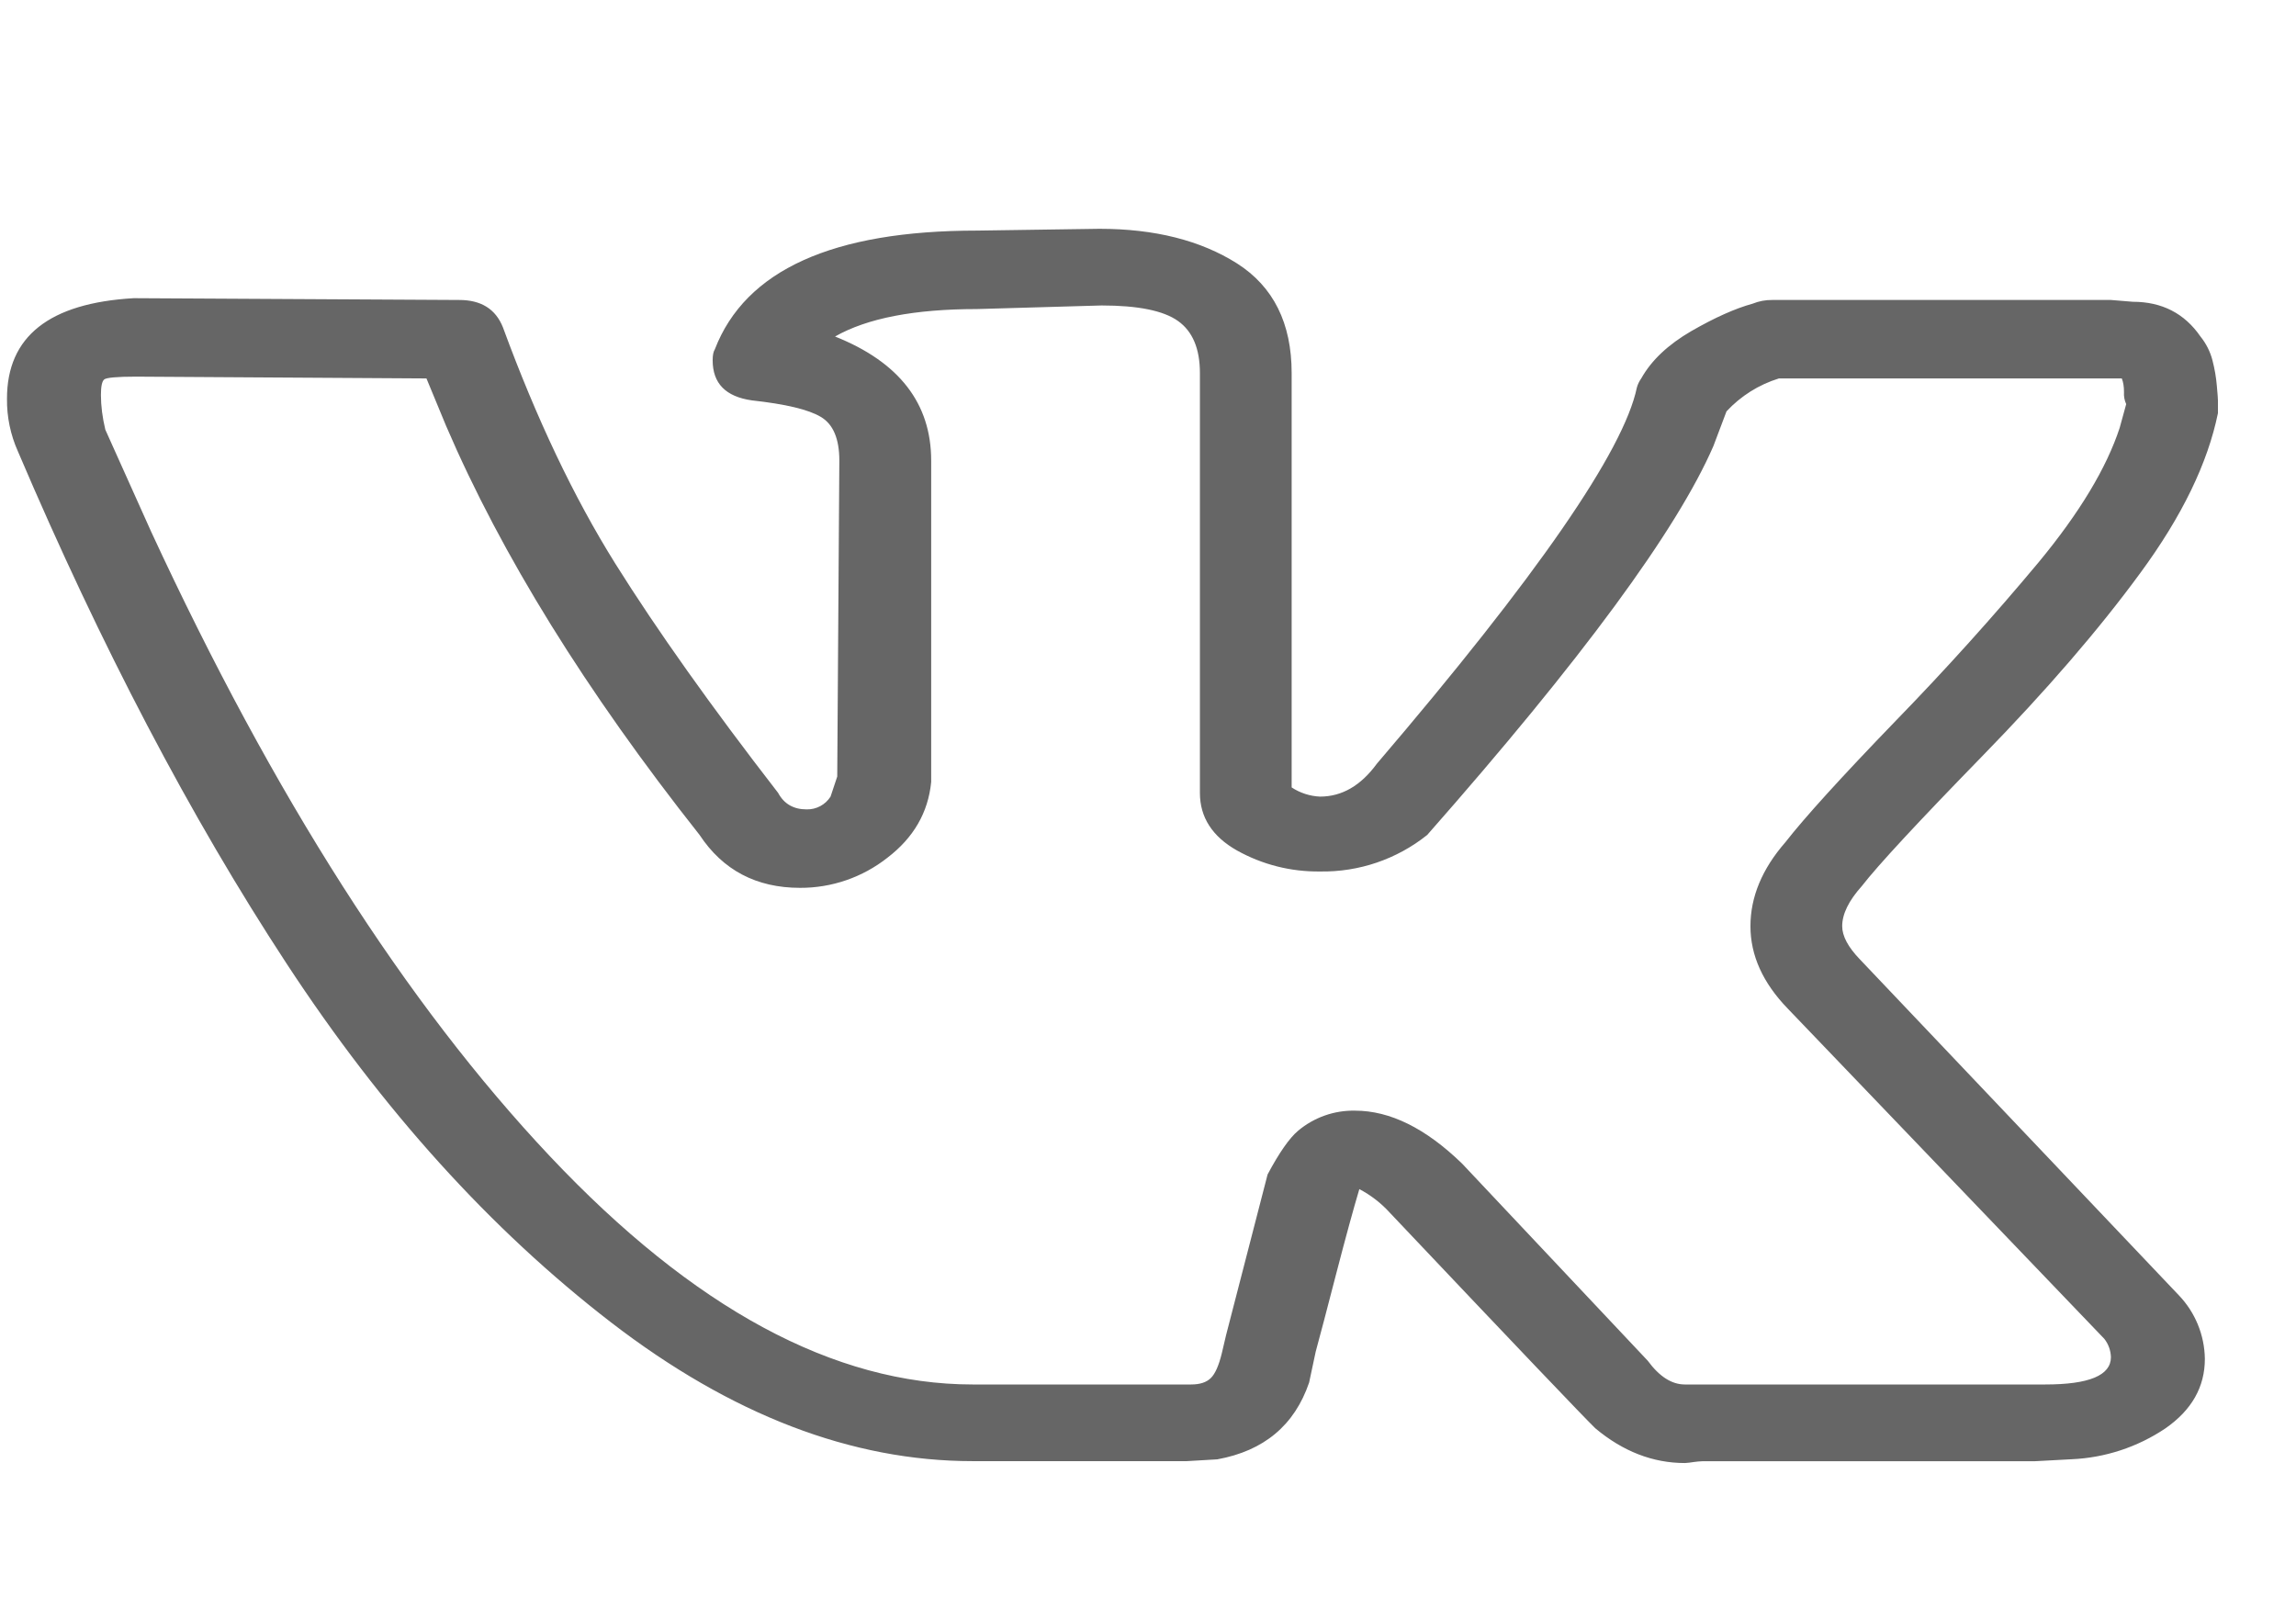
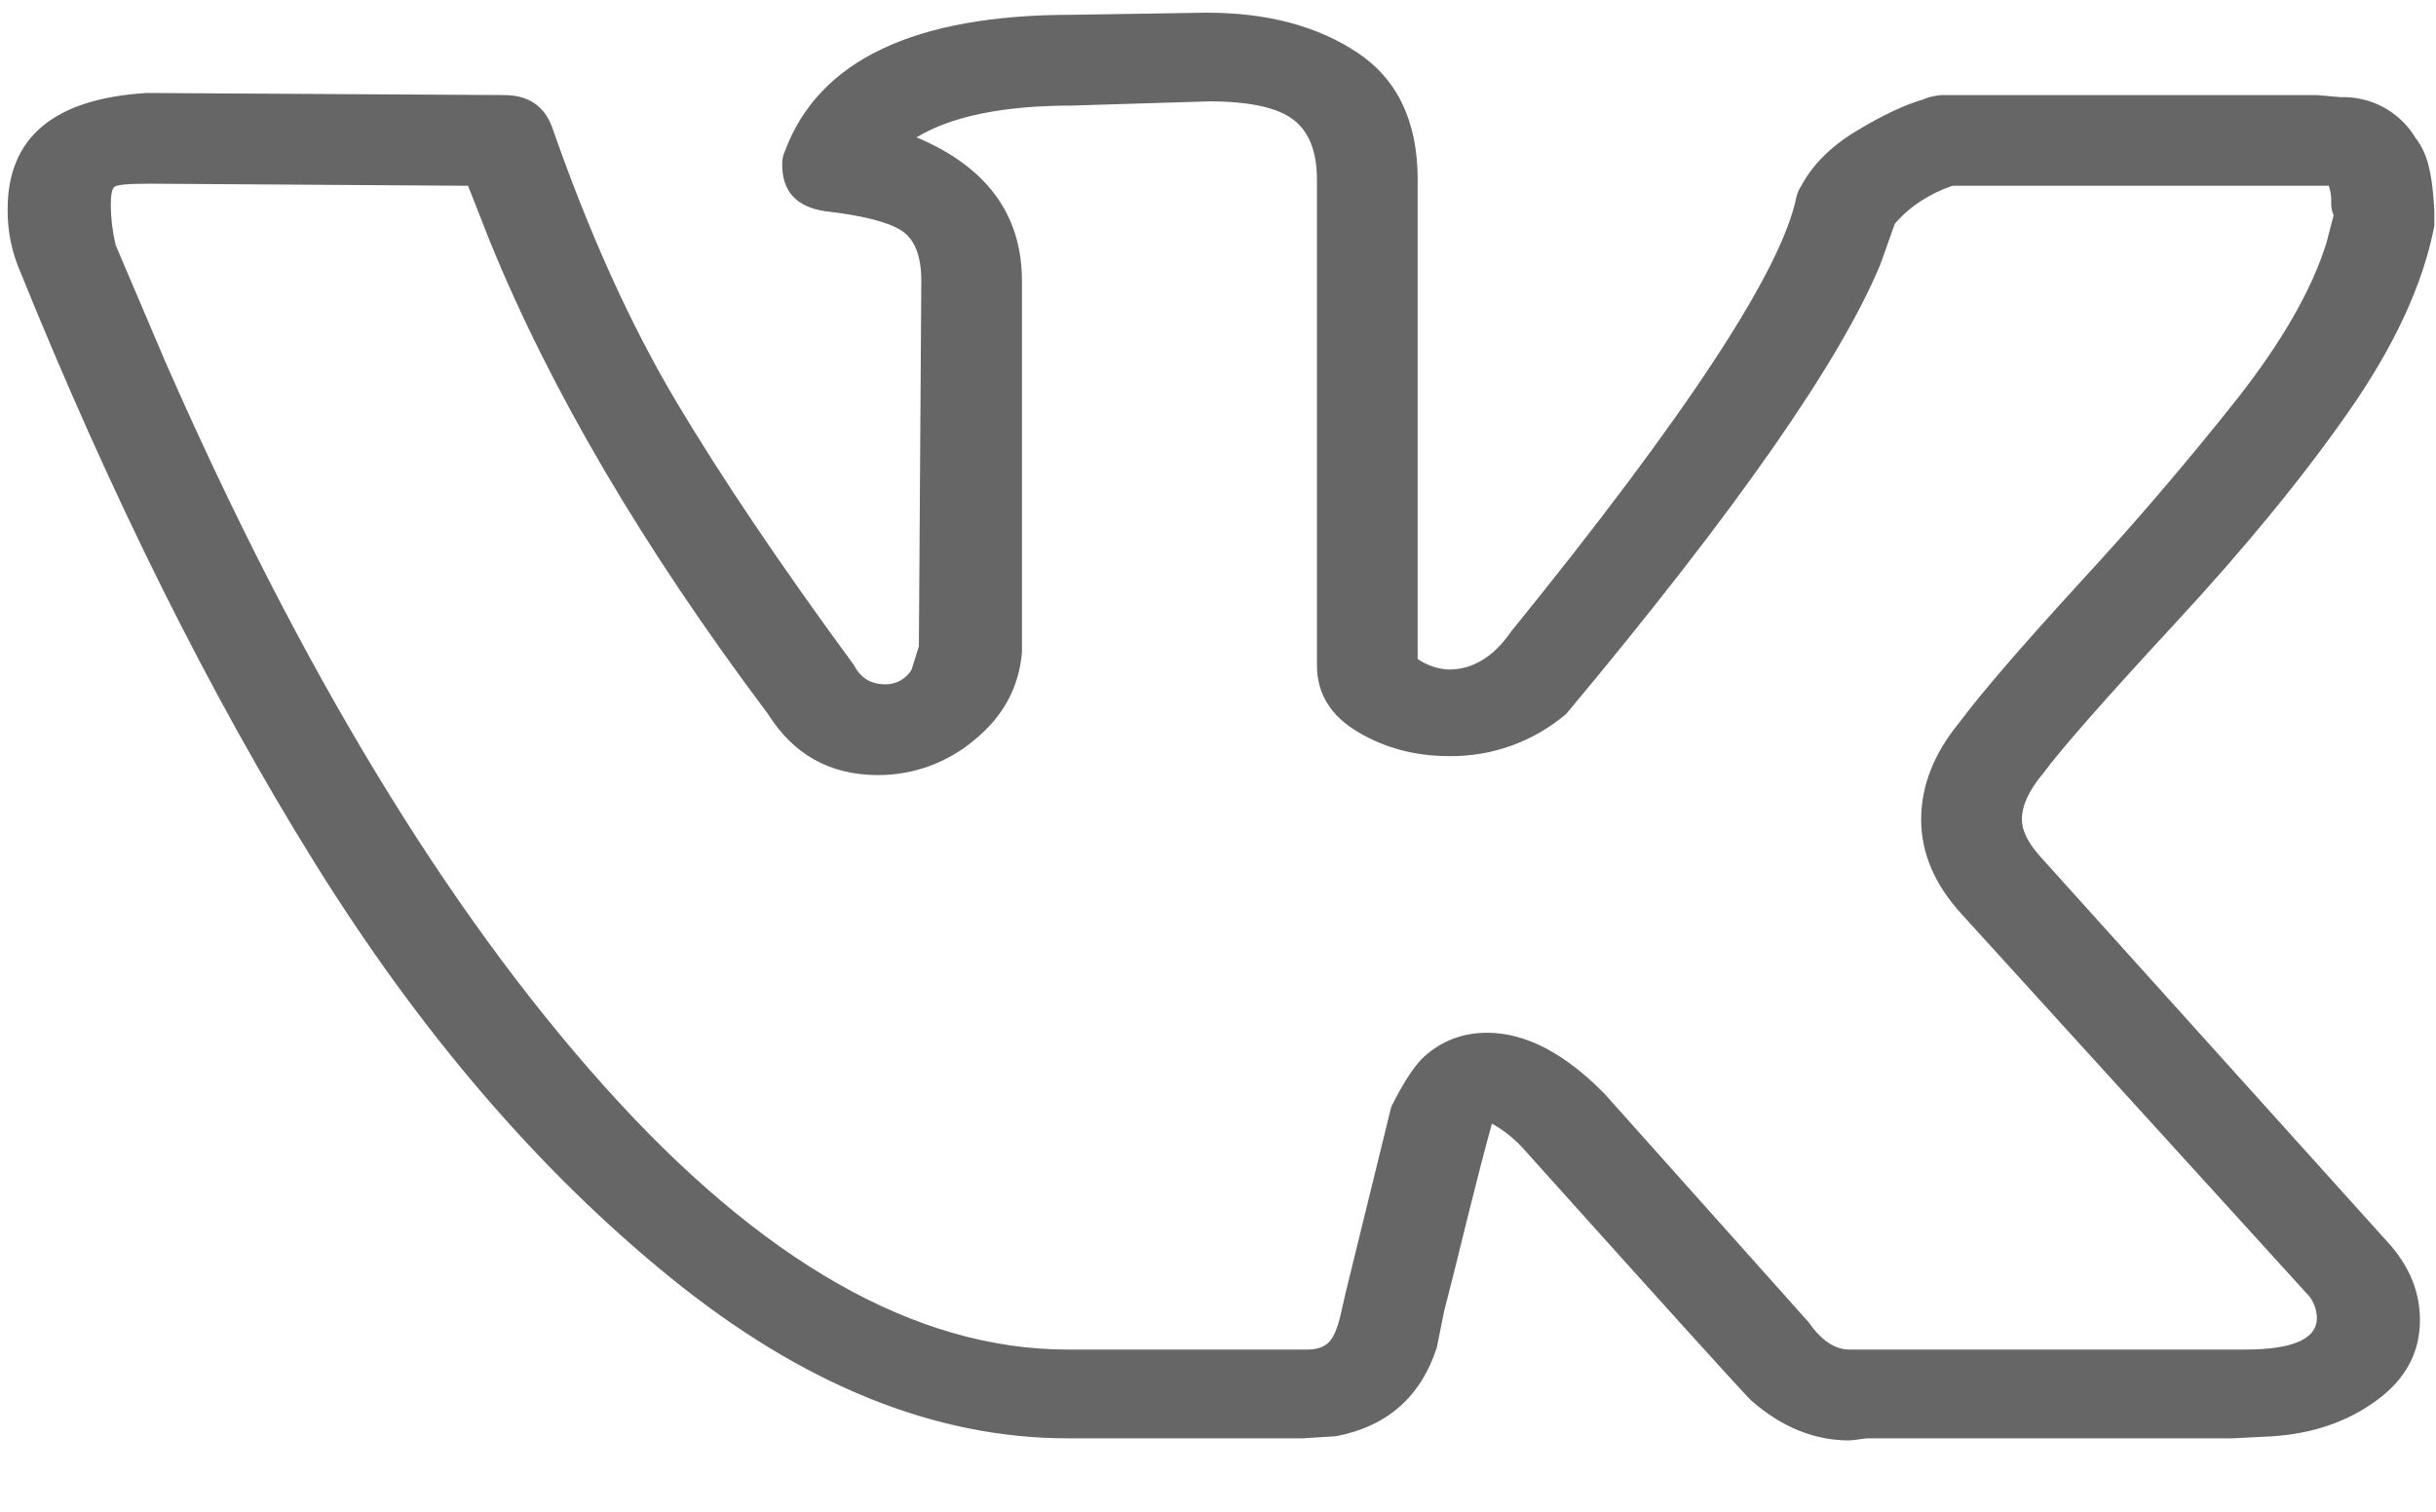
- <svg xmlns="http://www.w3.org/2000/svg" width="23" height="16" fill="none">
-   <path d="M.07 3.993c0-.622.423-.957 1.27-1.006l3.26.018c.22 0 .365.091.438.274.336.915.711 1.704 1.127 2.369.416.664.96 1.43 1.63 2.295.059.11.154.165.285.165a.276.276 0 0 0 .24-.128l.067-.201.021-3.165c0-.219-.062-.365-.186-.438-.124-.074-.353-.128-.689-.165-.263-.037-.394-.17-.394-.402 0-.05.007-.086.022-.11.306-.793 1.182-1.189 2.626-1.189l1.226-.018c.554 0 1.014.116 1.379.347.364.232.547.598.547 1.098v4.151a.562.562 0 0 0 .284.092c.22 0 .409-.11.57-.33 1.604-1.877 2.472-3.133 2.604-3.767a.29.29 0 0 1 .044-.092c.102-.182.27-.34.503-.475.233-.134.438-.226.613-.274a.507.507 0 0 1 .197-.037h3.392l.219.018c.292 0 .518.116.678.348a.63.63 0 0 1 .12.238c.022.085.037.17.044.256.008.085.011.134.011.146v.128c-.102.5-.36 1.033-.777 1.6-.415.567-.944 1.18-1.586 1.838-.642.659-1.044 1.092-1.204 1.299-.131.146-.197.28-.197.402 0 .098.058.208.175.33l3.195 3.365a.939.939 0 0 1 .263.64c0 .28-.131.512-.394.695a1.826 1.826 0 0 1-.941.31l-.372.02h-3.327a.794.794 0 0 0-.087.008.802.802 0 0 1-.088.01c-.32 0-.62-.116-.897-.348-.102-.098-.788-.817-2.057-2.158a1.106 1.106 0 0 0-.307-.238c-.058.195-.135.475-.23.841-.094.366-.164.628-.207.787l-.066.31c-.146.427-.452.684-.92.769l-.306.018H9.743c-1.21 0-2.418-.463-3.622-1.39-1.203-.927-2.287-2.124-3.25-3.594-.963-1.469-1.86-3.18-2.691-5.13a1.254 1.254 0 0 1-.11-.53ZM13.223 8.73a1.66 1.66 0 0 1-.831-.21c-.248-.14-.372-.333-.372-.577V3.737c0-.244-.073-.418-.22-.522-.145-.103-.4-.155-.765-.155l-1.248.036c-.627 0-1.101.092-1.422.275.642.256.963.67.963 1.243v3.22c-.03.304-.175.557-.438.758a1.405 1.405 0 0 1-.875.302c-.438 0-.774-.177-1.007-.53C5.87 6.925 5.024 5.559 4.469 4.267l-.197-.476-2.91-.018c-.19 0-.296.01-.318.028-.022.018-.033.07-.033.155 0 .11.015.226.044.348l.46 1.024c1.225 2.646 2.556 4.73 3.994 6.255 1.437 1.524 2.848 2.286 4.234 2.286h2.189c.088 0 .153-.021.197-.064.044-.043.08-.125.11-.247l.043-.183.416-1.61c.117-.219.219-.365.306-.438a.86.86 0 0 1 .57-.201c.35 0 .707.176 1.072.53l1.86 1.975c.117.159.24.238.372.238h3.611c.438 0 .657-.091.657-.274a.312.312 0 0 0-.066-.183l-3.173-3.31c-.248-.257-.372-.531-.372-.824 0-.292.116-.573.35-.841.19-.244.558-.65 1.105-1.216a28.203 28.203 0 0 0 1.434-1.591c.408-.494.678-.942.81-1.345l.065-.237a.243.243 0 0 1-.022-.12c0-.054-.007-.1-.022-.137H17.82a1.199 1.199 0 0 0-.525.33l-.131.347c-.365.841-1.32 2.14-2.867 3.896a1.672 1.672 0 0 1-1.073.366Z" fill="#666" />
+ <svg xmlns="http://www.w3.org/2000/svg" width="29" height="18" fill="none">
+   <path d="M.091 2.49c0-.855.552-1.316 1.656-1.383l4.254.025c.285 0 .475.126.57.377.438 1.258.928 2.343 1.47 3.257.543.913 1.252 1.965 2.127 3.156.076.15.2.226.371.226a.356.356 0 0 0 .314-.176l.086-.277.029-4.35c0-.302-.081-.503-.243-.604-.162-.1-.462-.176-.9-.226-.342-.05-.513-.235-.513-.553 0-.067.01-.118.028-.151C9.74.72 10.882.176 12.766.176l1.599-.025c.723 0 1.322.16 1.798.478.476.318.714.821.714 1.509v5.708a.707.707 0 0 0 .37.126c.286 0 .534-.15.743-.453 2.093-2.581 3.226-4.308 3.397-5.18a.41.41 0 0 1 .057-.126c.133-.251.352-.47.657-.654.304-.184.57-.31.799-.377a.63.63 0 0 1 .257-.05h4.425l.285.025a1 1 0 0 1 .885.478c.076.1.128.21.157.327.029.117.047.234.057.352.01.117.014.184.014.201v.176c-.133.687-.47 1.42-1.013 2.2-.543.78-1.232 1.623-2.07 2.528-.837.905-1.36 1.5-1.57 1.785-.171.202-.257.386-.257.554 0 .134.076.285.229.452l4.168 4.627c.228.269.342.562.342.88 0 .386-.171.705-.514.956-.342.252-.752.394-1.227.428l-.486.025h-4.339c-.019 0-.057.004-.114.012a.988.988 0 0 1-.114.013c-.419 0-.809-.16-1.17-.478-.134-.134-1.028-1.123-2.684-2.967a1.457 1.457 0 0 0-.4-.327c-.075.268-.175.654-.3 1.157a83.81 83.81 0 0 1-.27 1.081l-.086.428c-.19.586-.59.938-1.199 1.056l-.4.025H12.71c-1.58 0-3.154-.637-4.725-1.911-1.57-1.274-2.983-2.922-4.239-4.942C2.49 8.253 1.32 5.902.235 3.22a1.804 1.804 0 0 1-.144-.73Zm17.157 6.513c-.4 0-.762-.096-1.085-.289-.324-.193-.485-.457-.485-.792V2.138c0-.335-.095-.574-.286-.717-.19-.142-.523-.214-.999-.214l-1.627.05c-.818 0-1.437.126-1.855.378.837.352 1.255.922 1.255 1.71V7.77c-.037.42-.228.767-.57 1.044a1.774 1.774 0 0 1-1.142.415c-.571 0-1.009-.244-1.313-.73-1.485-1.978-2.589-3.856-3.312-5.633l-.257-.654-3.796-.025c-.248 0-.386.013-.414.038-.029.025-.043.096-.043.214 0 .15.019.31.057.477l.6 1.409c1.598 3.638 3.335 6.505 5.21 8.6 1.874 2.096 3.715 3.144 5.523 3.144h2.854c.115 0 .2-.03.257-.088.058-.059.105-.172.143-.34l.057-.251.543-2.213c.152-.302.285-.503.4-.604.209-.184.456-.276.741-.276.457 0 .924.243 1.4.729l2.426 2.716c.152.218.314.327.485.327h4.71c.571 0 .857-.126.857-.377a.444.444 0 0 0-.086-.252l-4.14-4.552c-.323-.352-.485-.729-.485-1.131 0-.403.153-.788.457-1.157.248-.335.728-.893 1.442-1.673a38.176 38.176 0 0 0 1.87-2.187c.532-.68.884-1.295 1.056-1.849l.085-.327a.347.347 0 0 1-.028-.163.538.538 0 0 0-.029-.189h-4.482c-.285.1-.513.252-.685.453l-.17.478C21.91 4.3 20.663 6.086 18.646 8.5a2.11 2.11 0 0 1-1.4.503Z" fill="#666" />
</svg>
